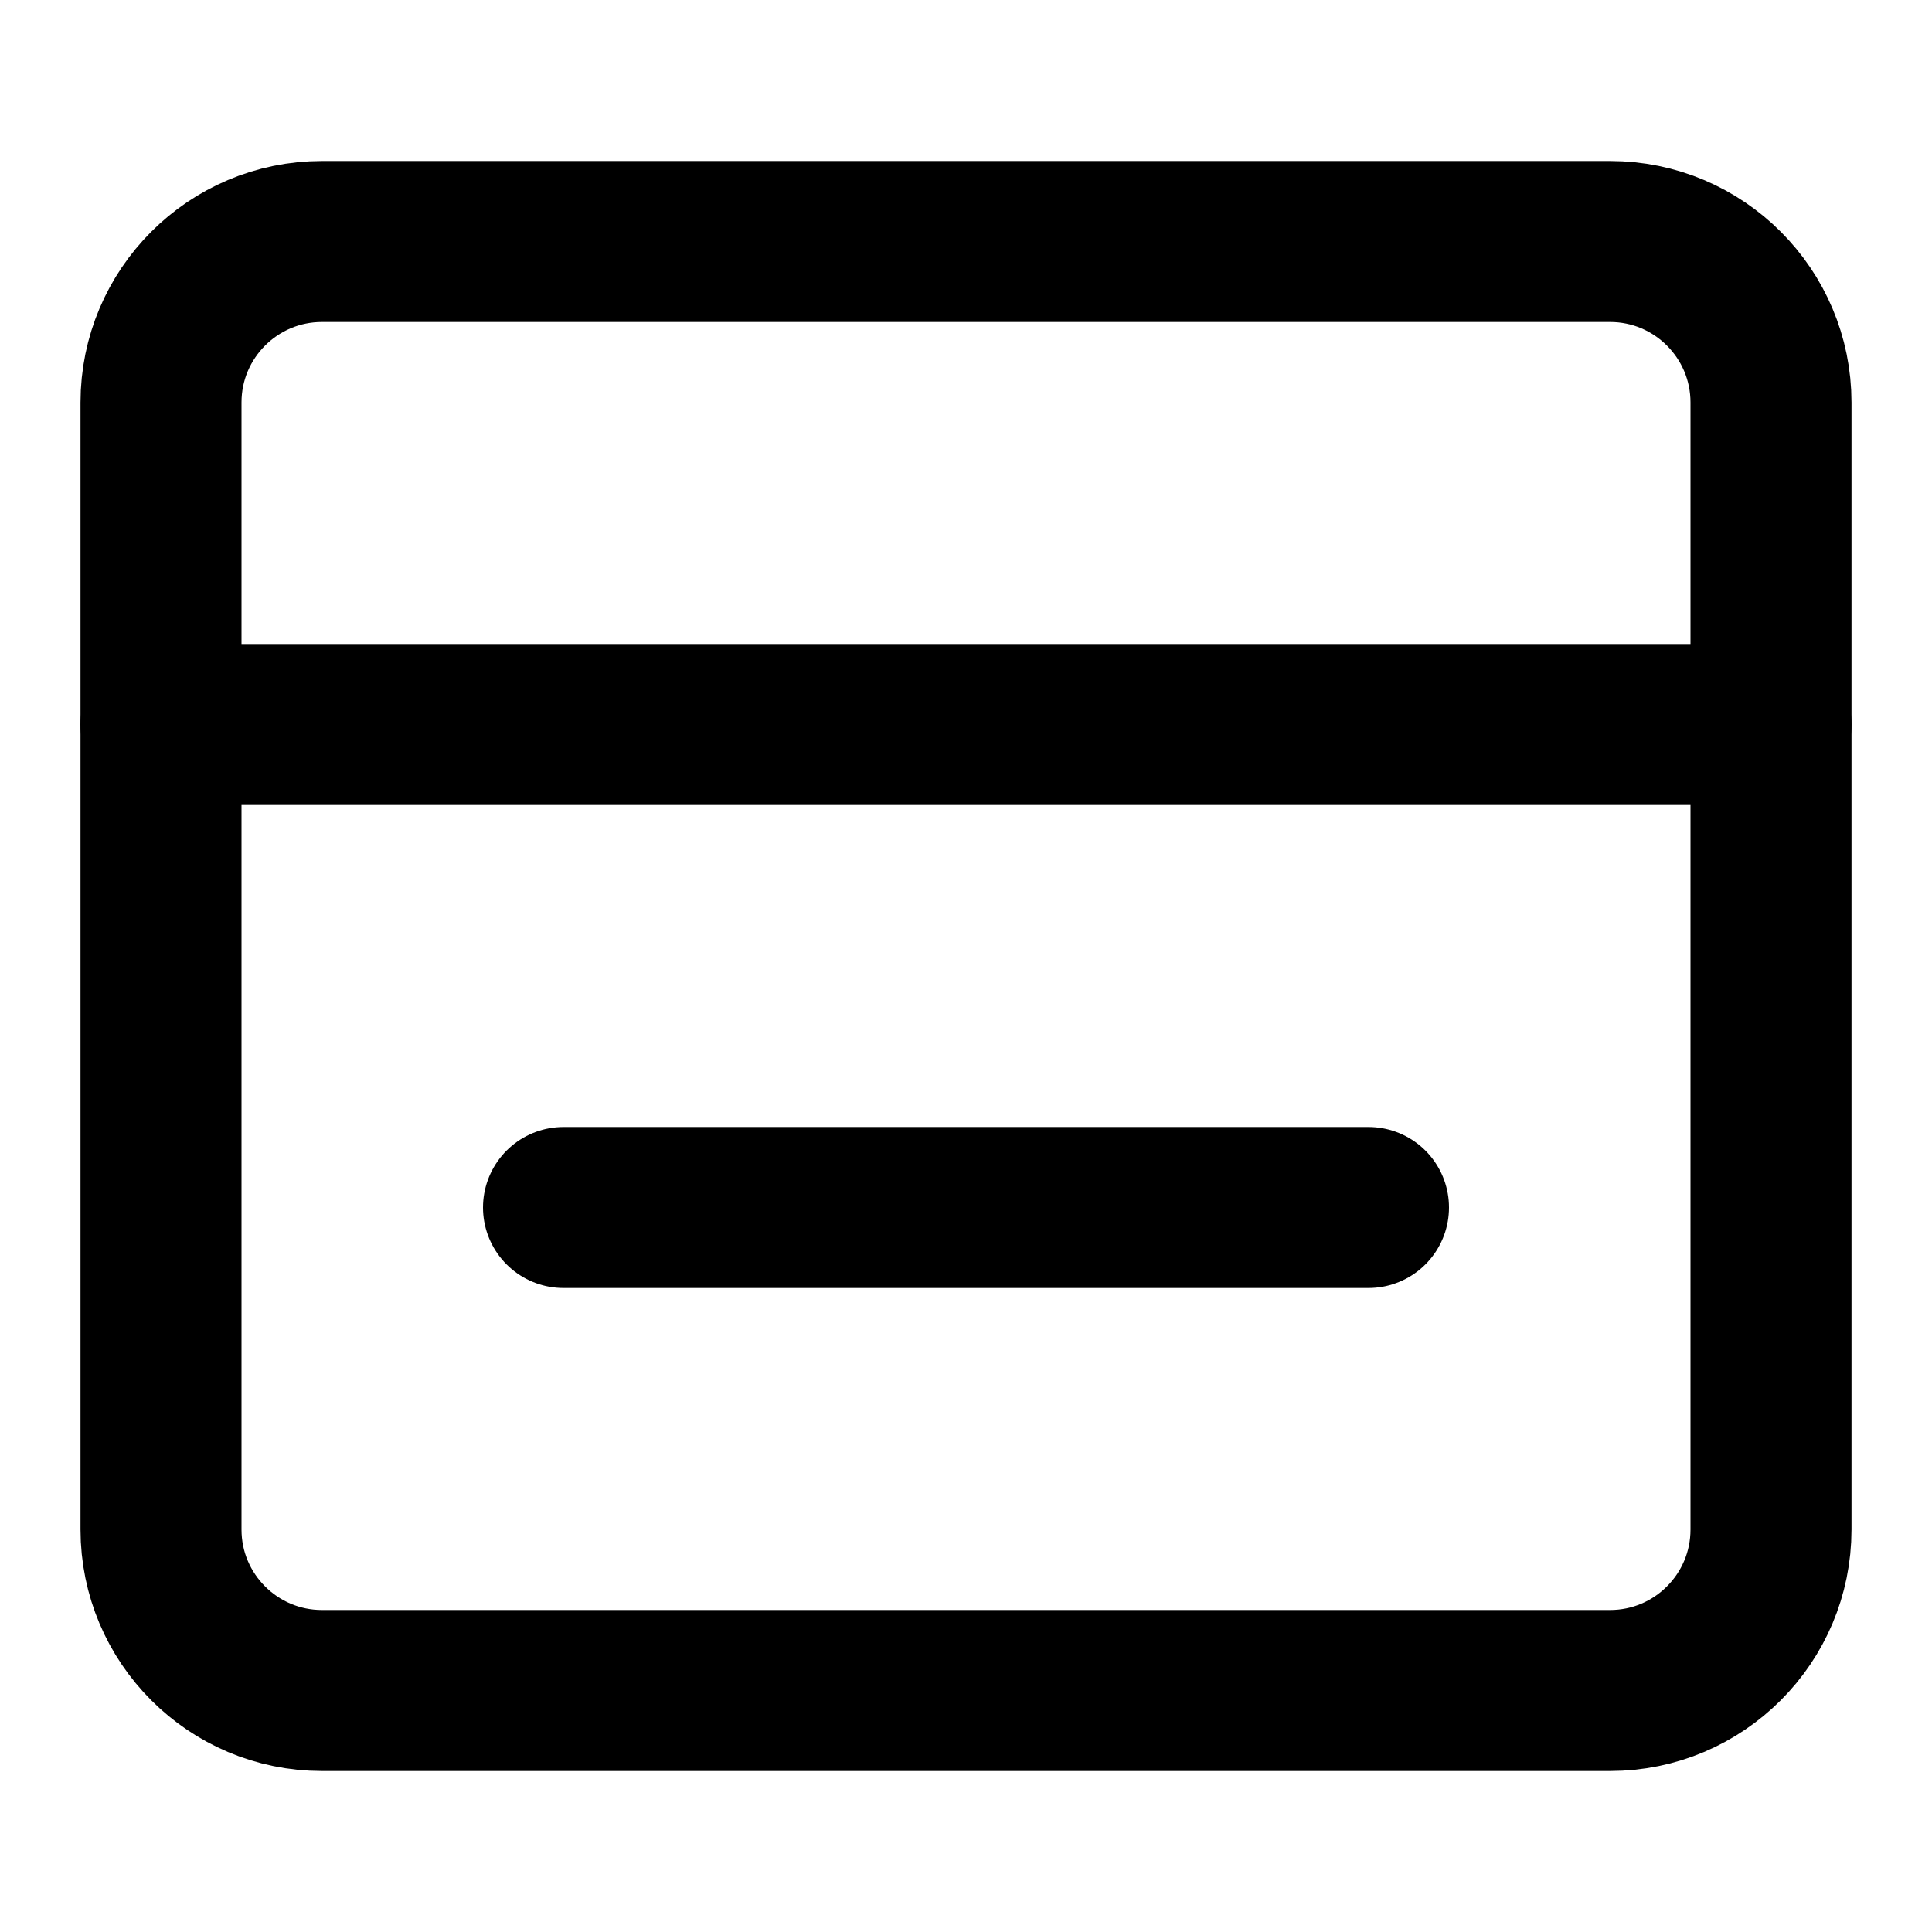
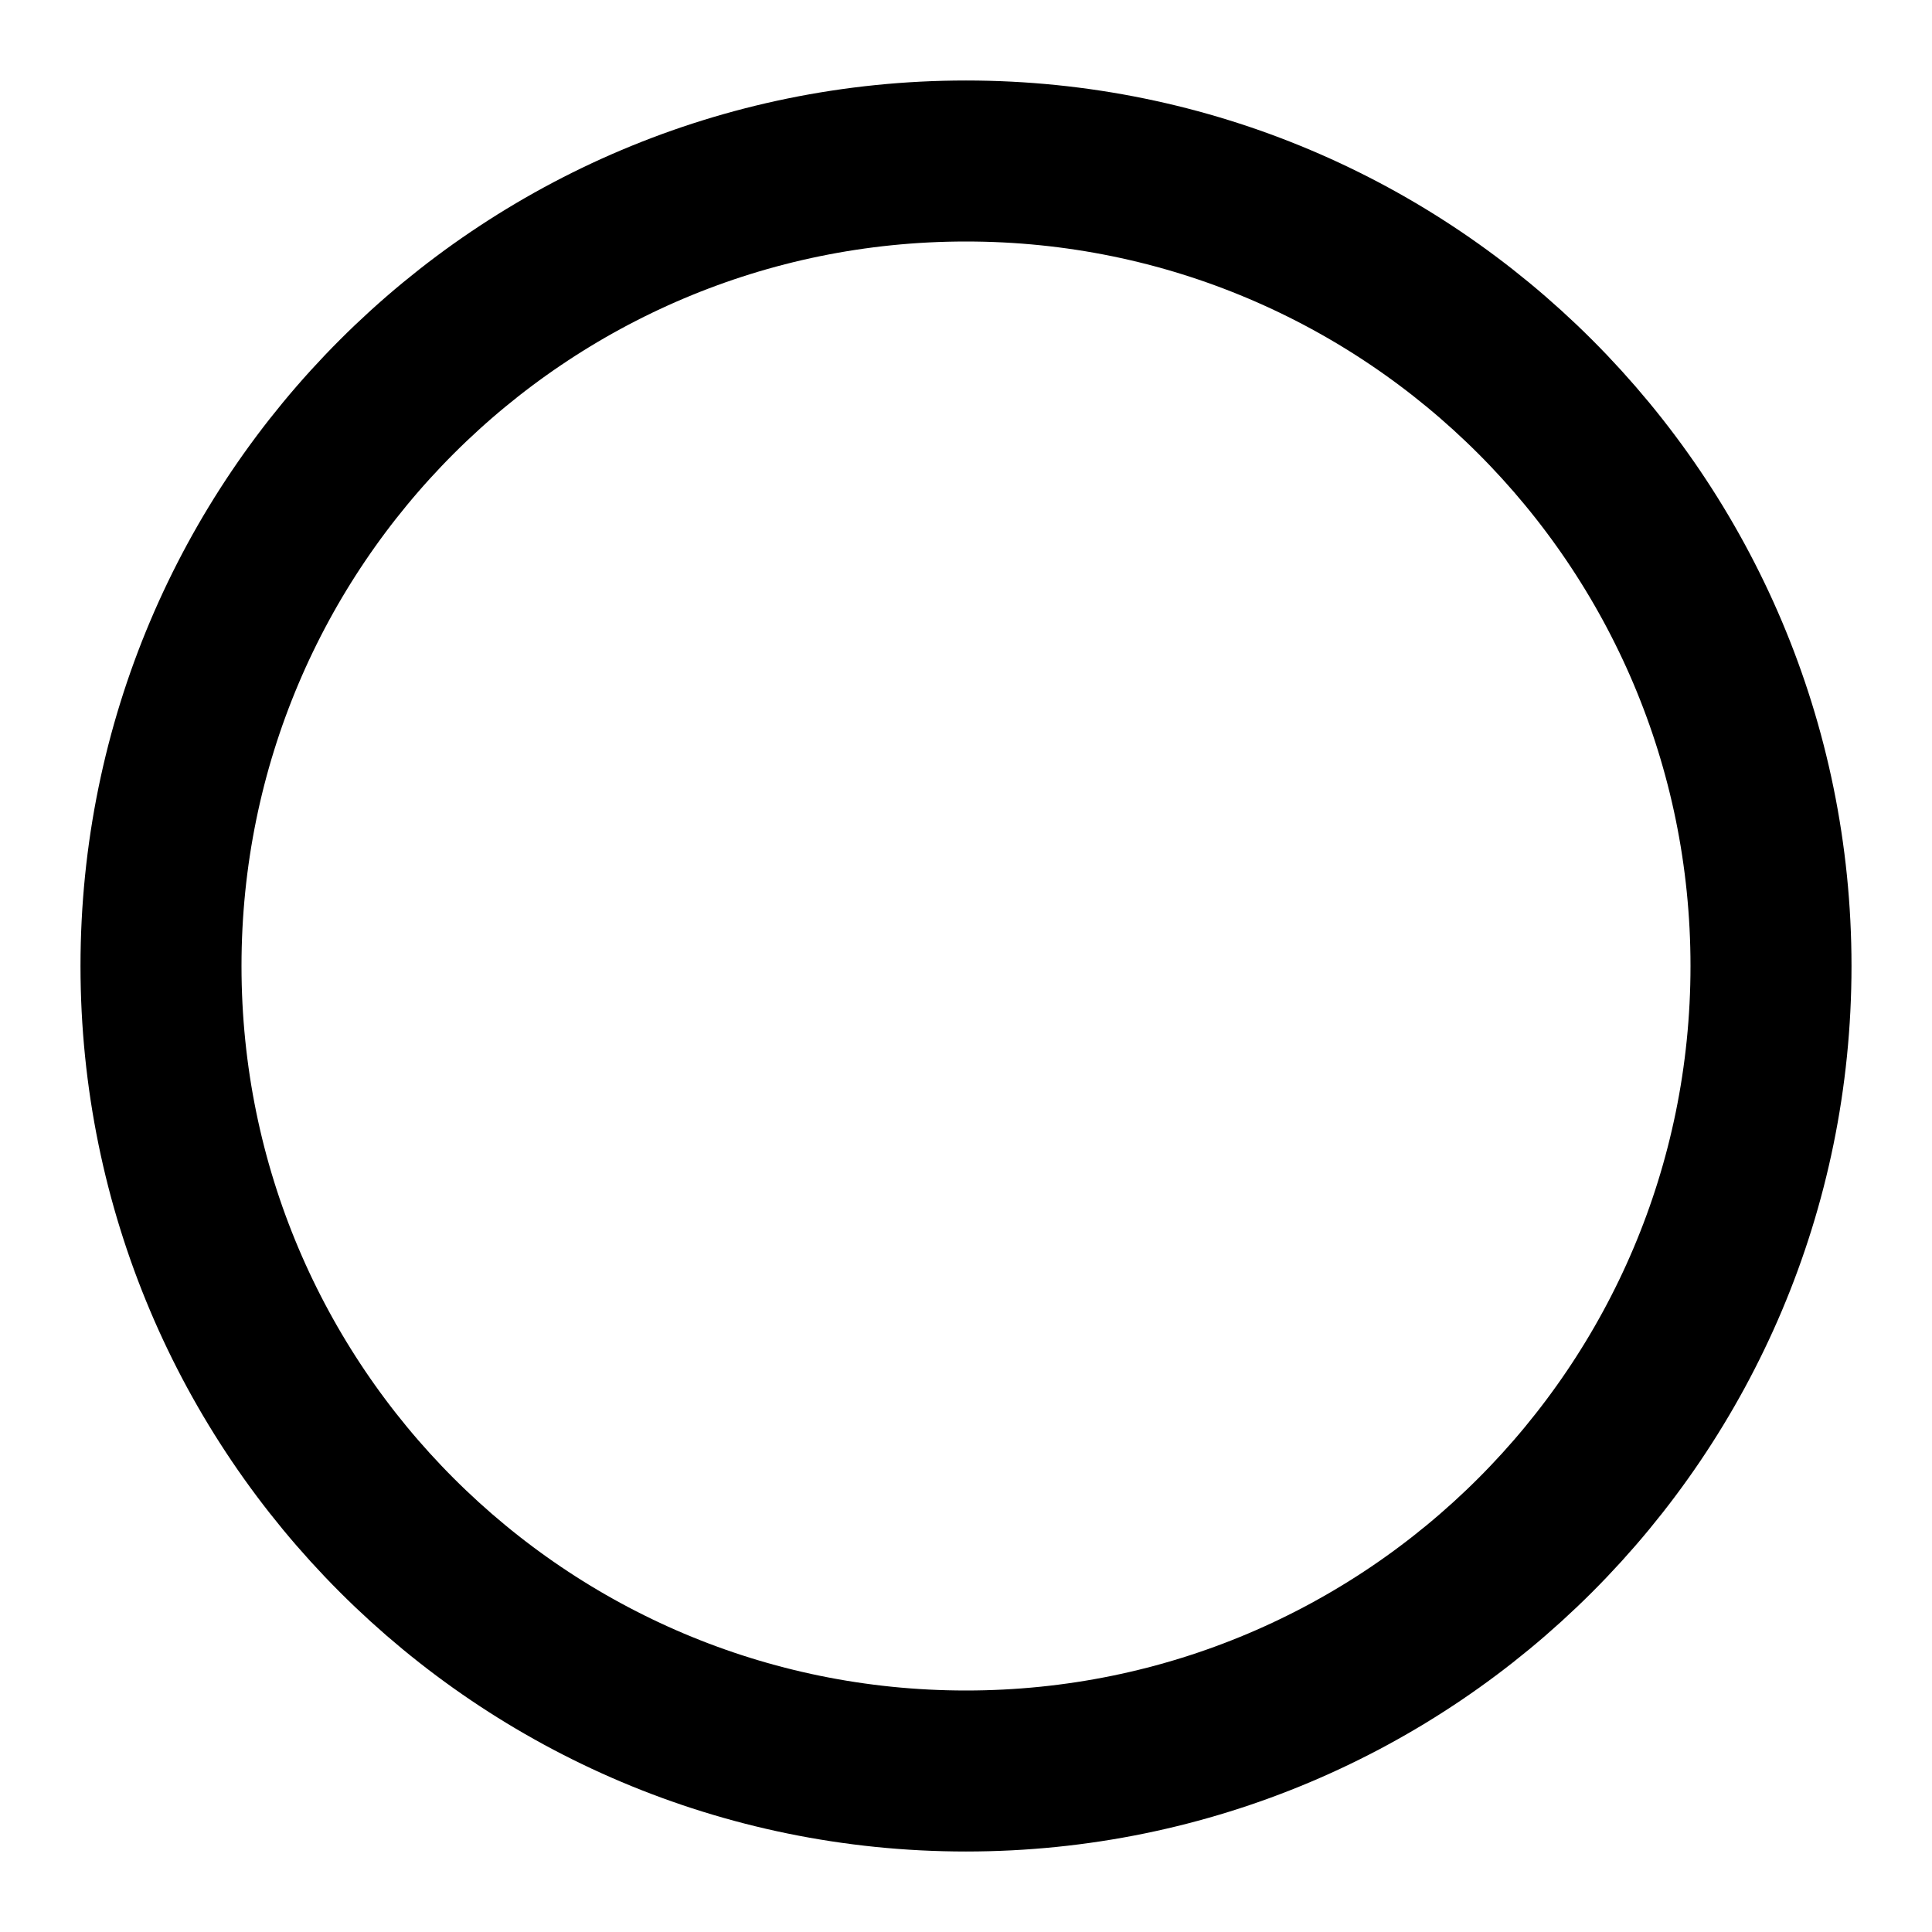
<svg xmlns="http://www.w3.org/2000/svg" viewBox="0 0 24 24" fill="none" stroke="currentColor" stroke-width="2" stroke-linecap="round" stroke-linejoin="round" aria-hidden="true" focusable="false">
-   <rect x="2" y="3" width="20" height="18" rx="2" />
-   <line x1="2" y1="9" x2="22" y2="9" />
-   <line x1="7" y1="15" x2="17" y2="15" />
+   <circle cx="12" cy="12" r="10" />
</svg>
